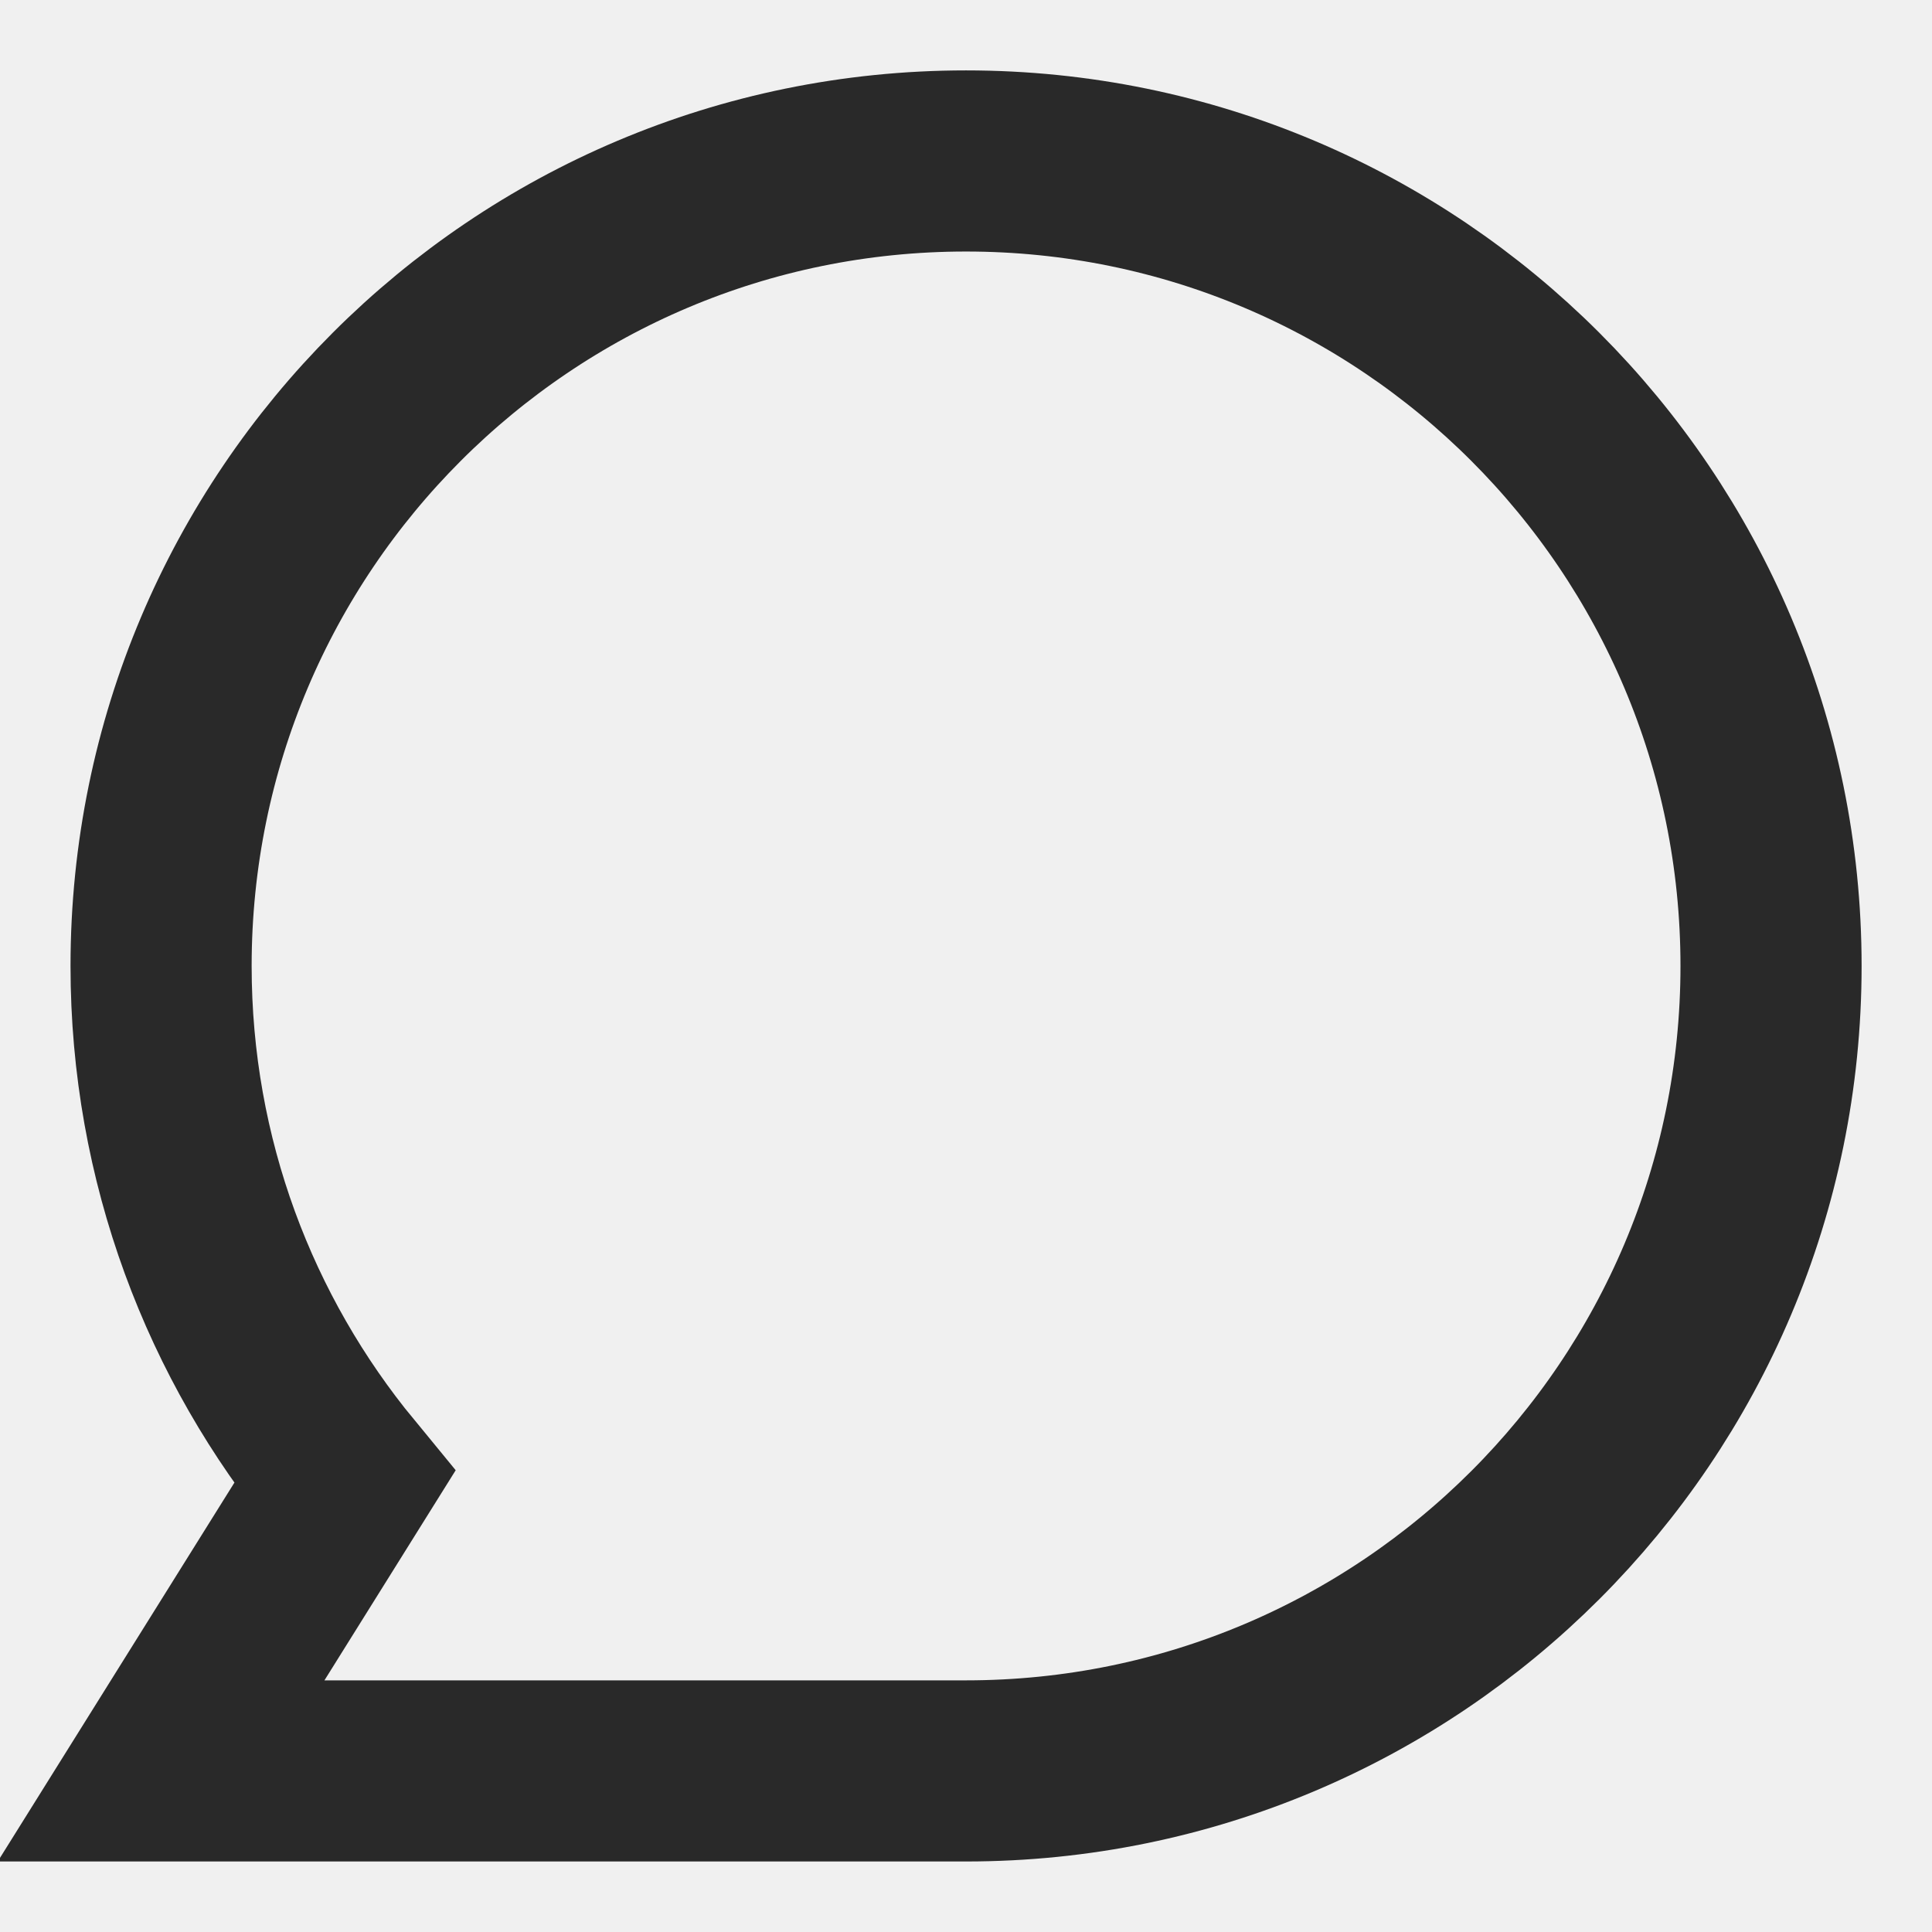
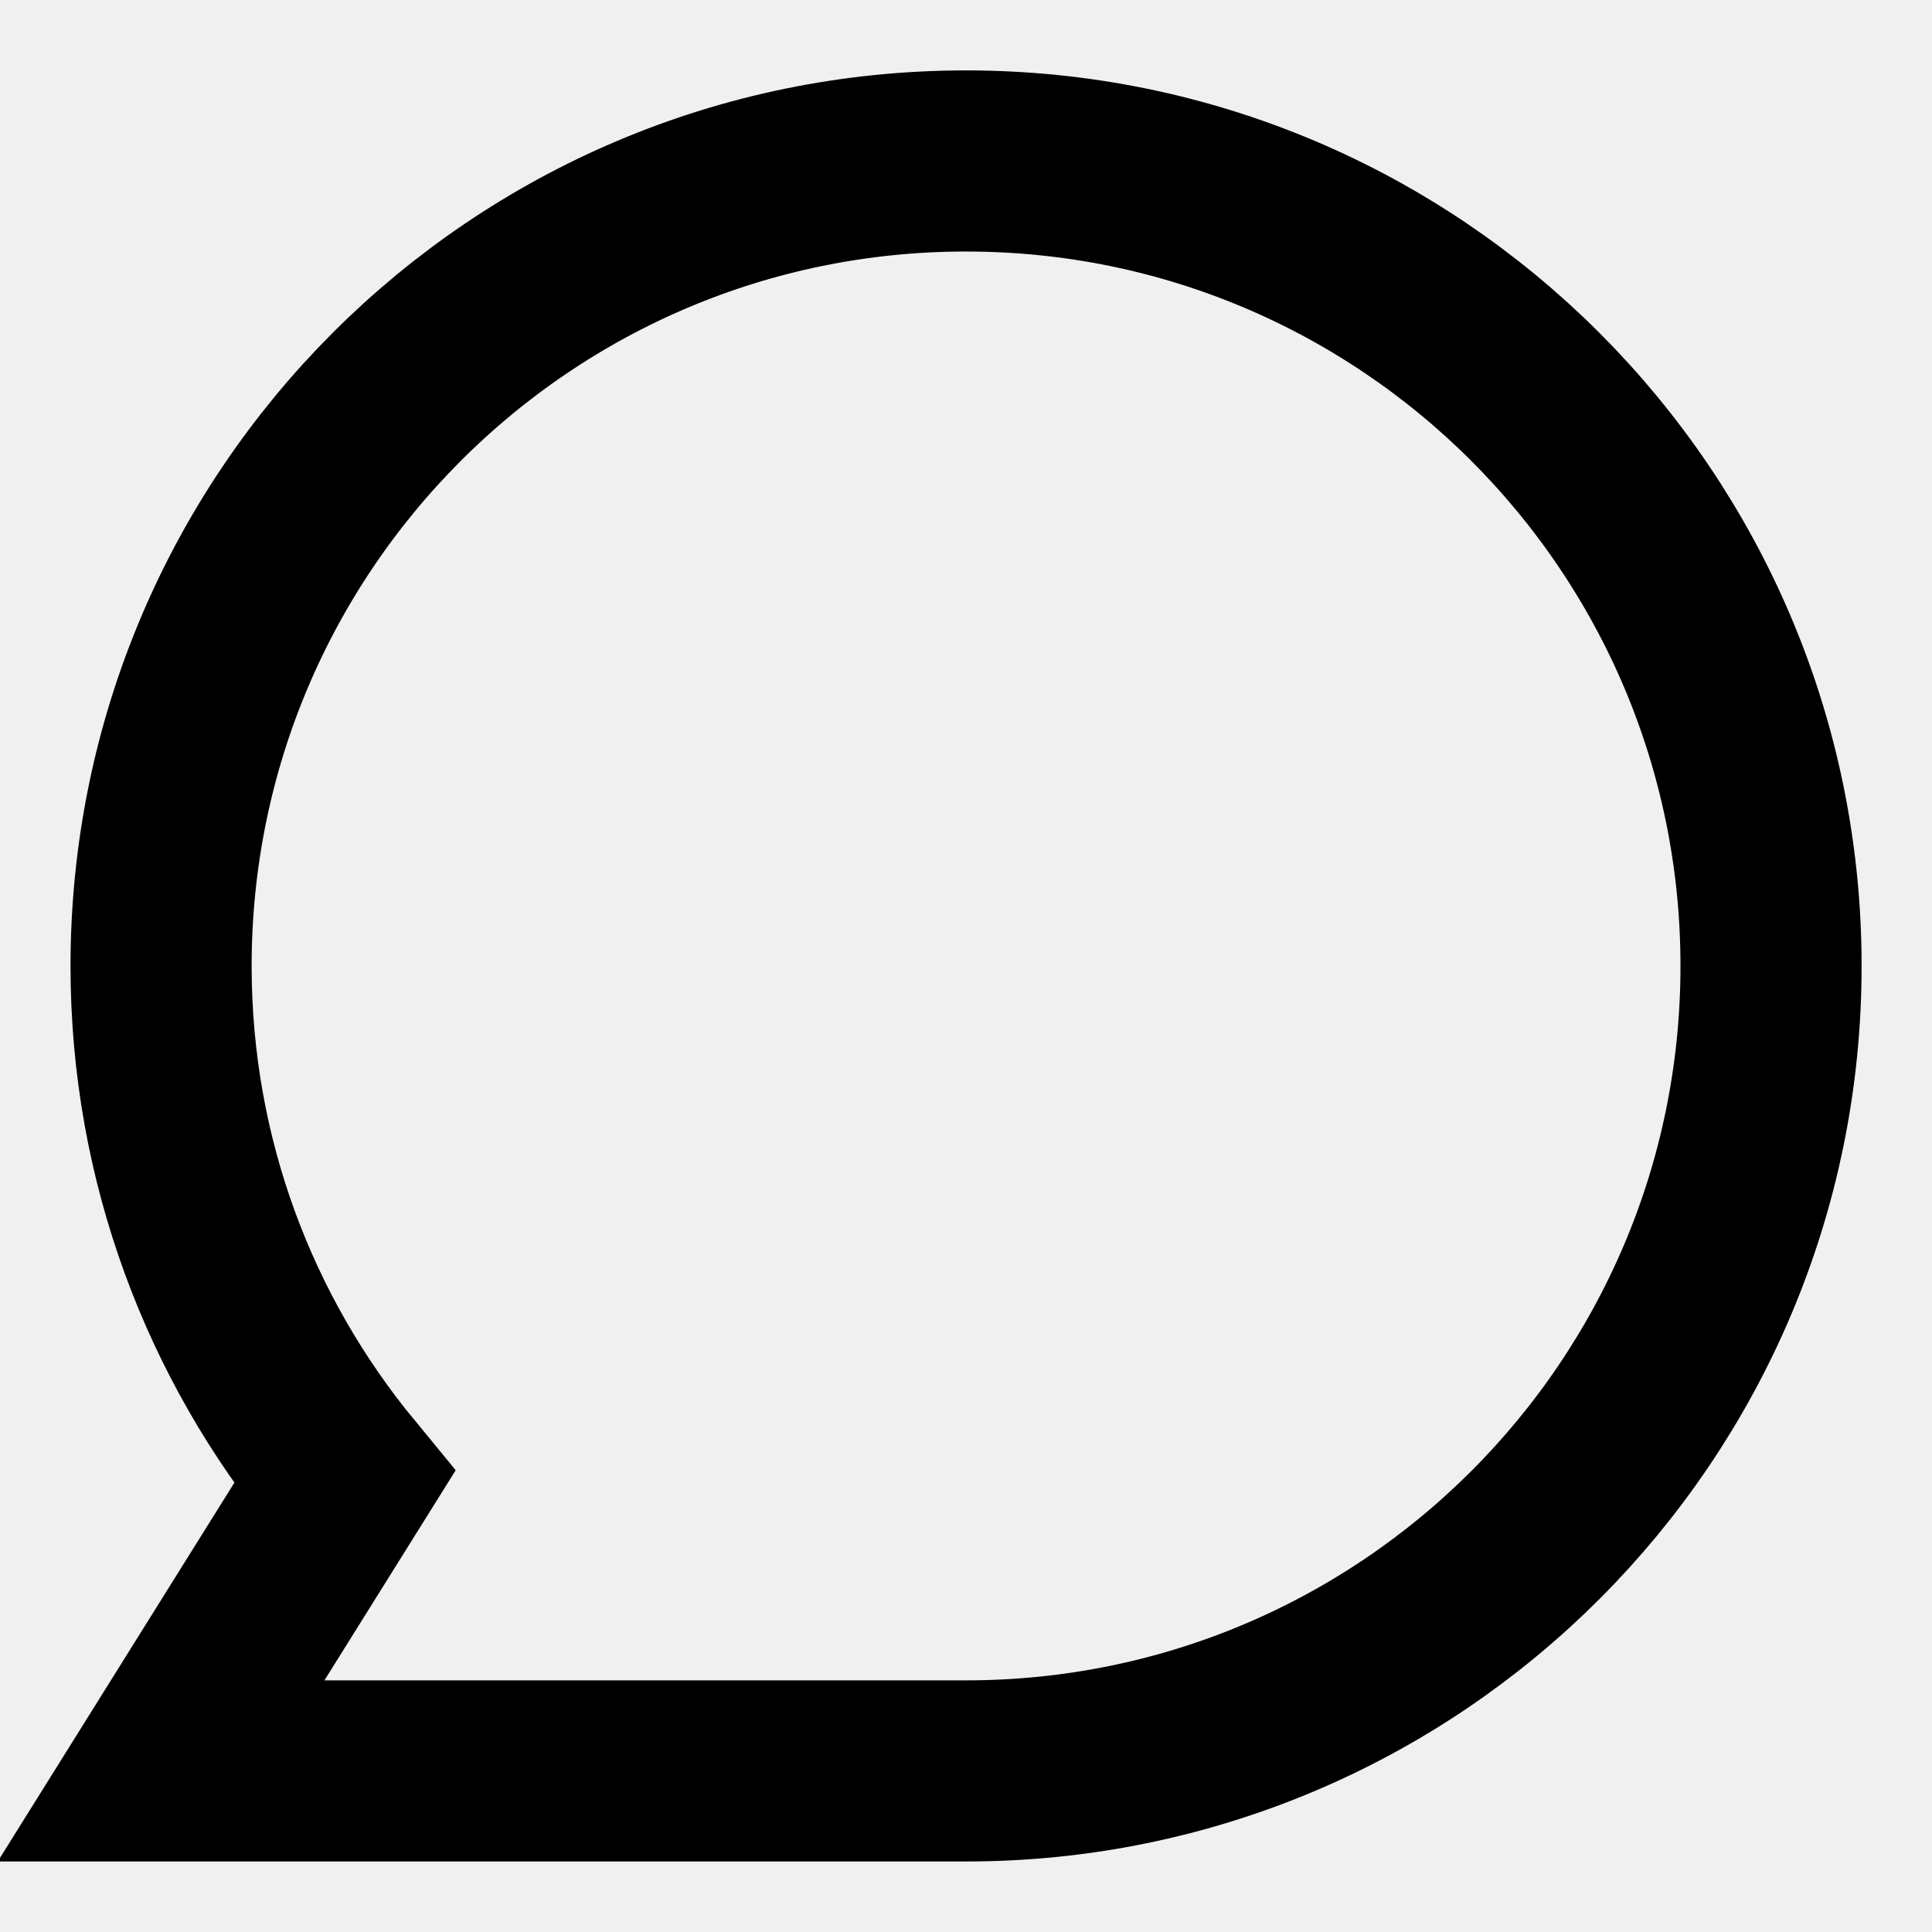
<svg xmlns="http://www.w3.org/2000/svg" width="16" height="16" viewBox="0 0 16 16" fill="none">
  <g clip-path="url(#clip0_2061_2870)">
-     <path d="M8 14.666C11.682 14.666 14.667 11.682 14.667 8C14.667 4.318 11.682 1.333 8 1.333C4.318 1.333 1.334 4.318 1.334 8C1.334 9.608 1.904 11.084 2.852 12.236L1.334 14.666H8Z" stroke="#292929" stroke-width="1.5" />
+     <path d="M8 14.666C11.682 14.666 14.667 11.682 14.667 8C14.667 4.318 11.682 1.333 8 1.333C4.318 1.333 1.334 4.318 1.334 8C1.334 9.608 1.904 11.084 2.852 12.236L1.334 14.666H8Z" stroke="currentColor" stroke-width="1.5" />
  </g>
  <defs>
    <clipPath id="clip0_2061_2870">
      <rect width="16" height="16" fill="white" />
    </clipPath>
  </defs>
</svg>
